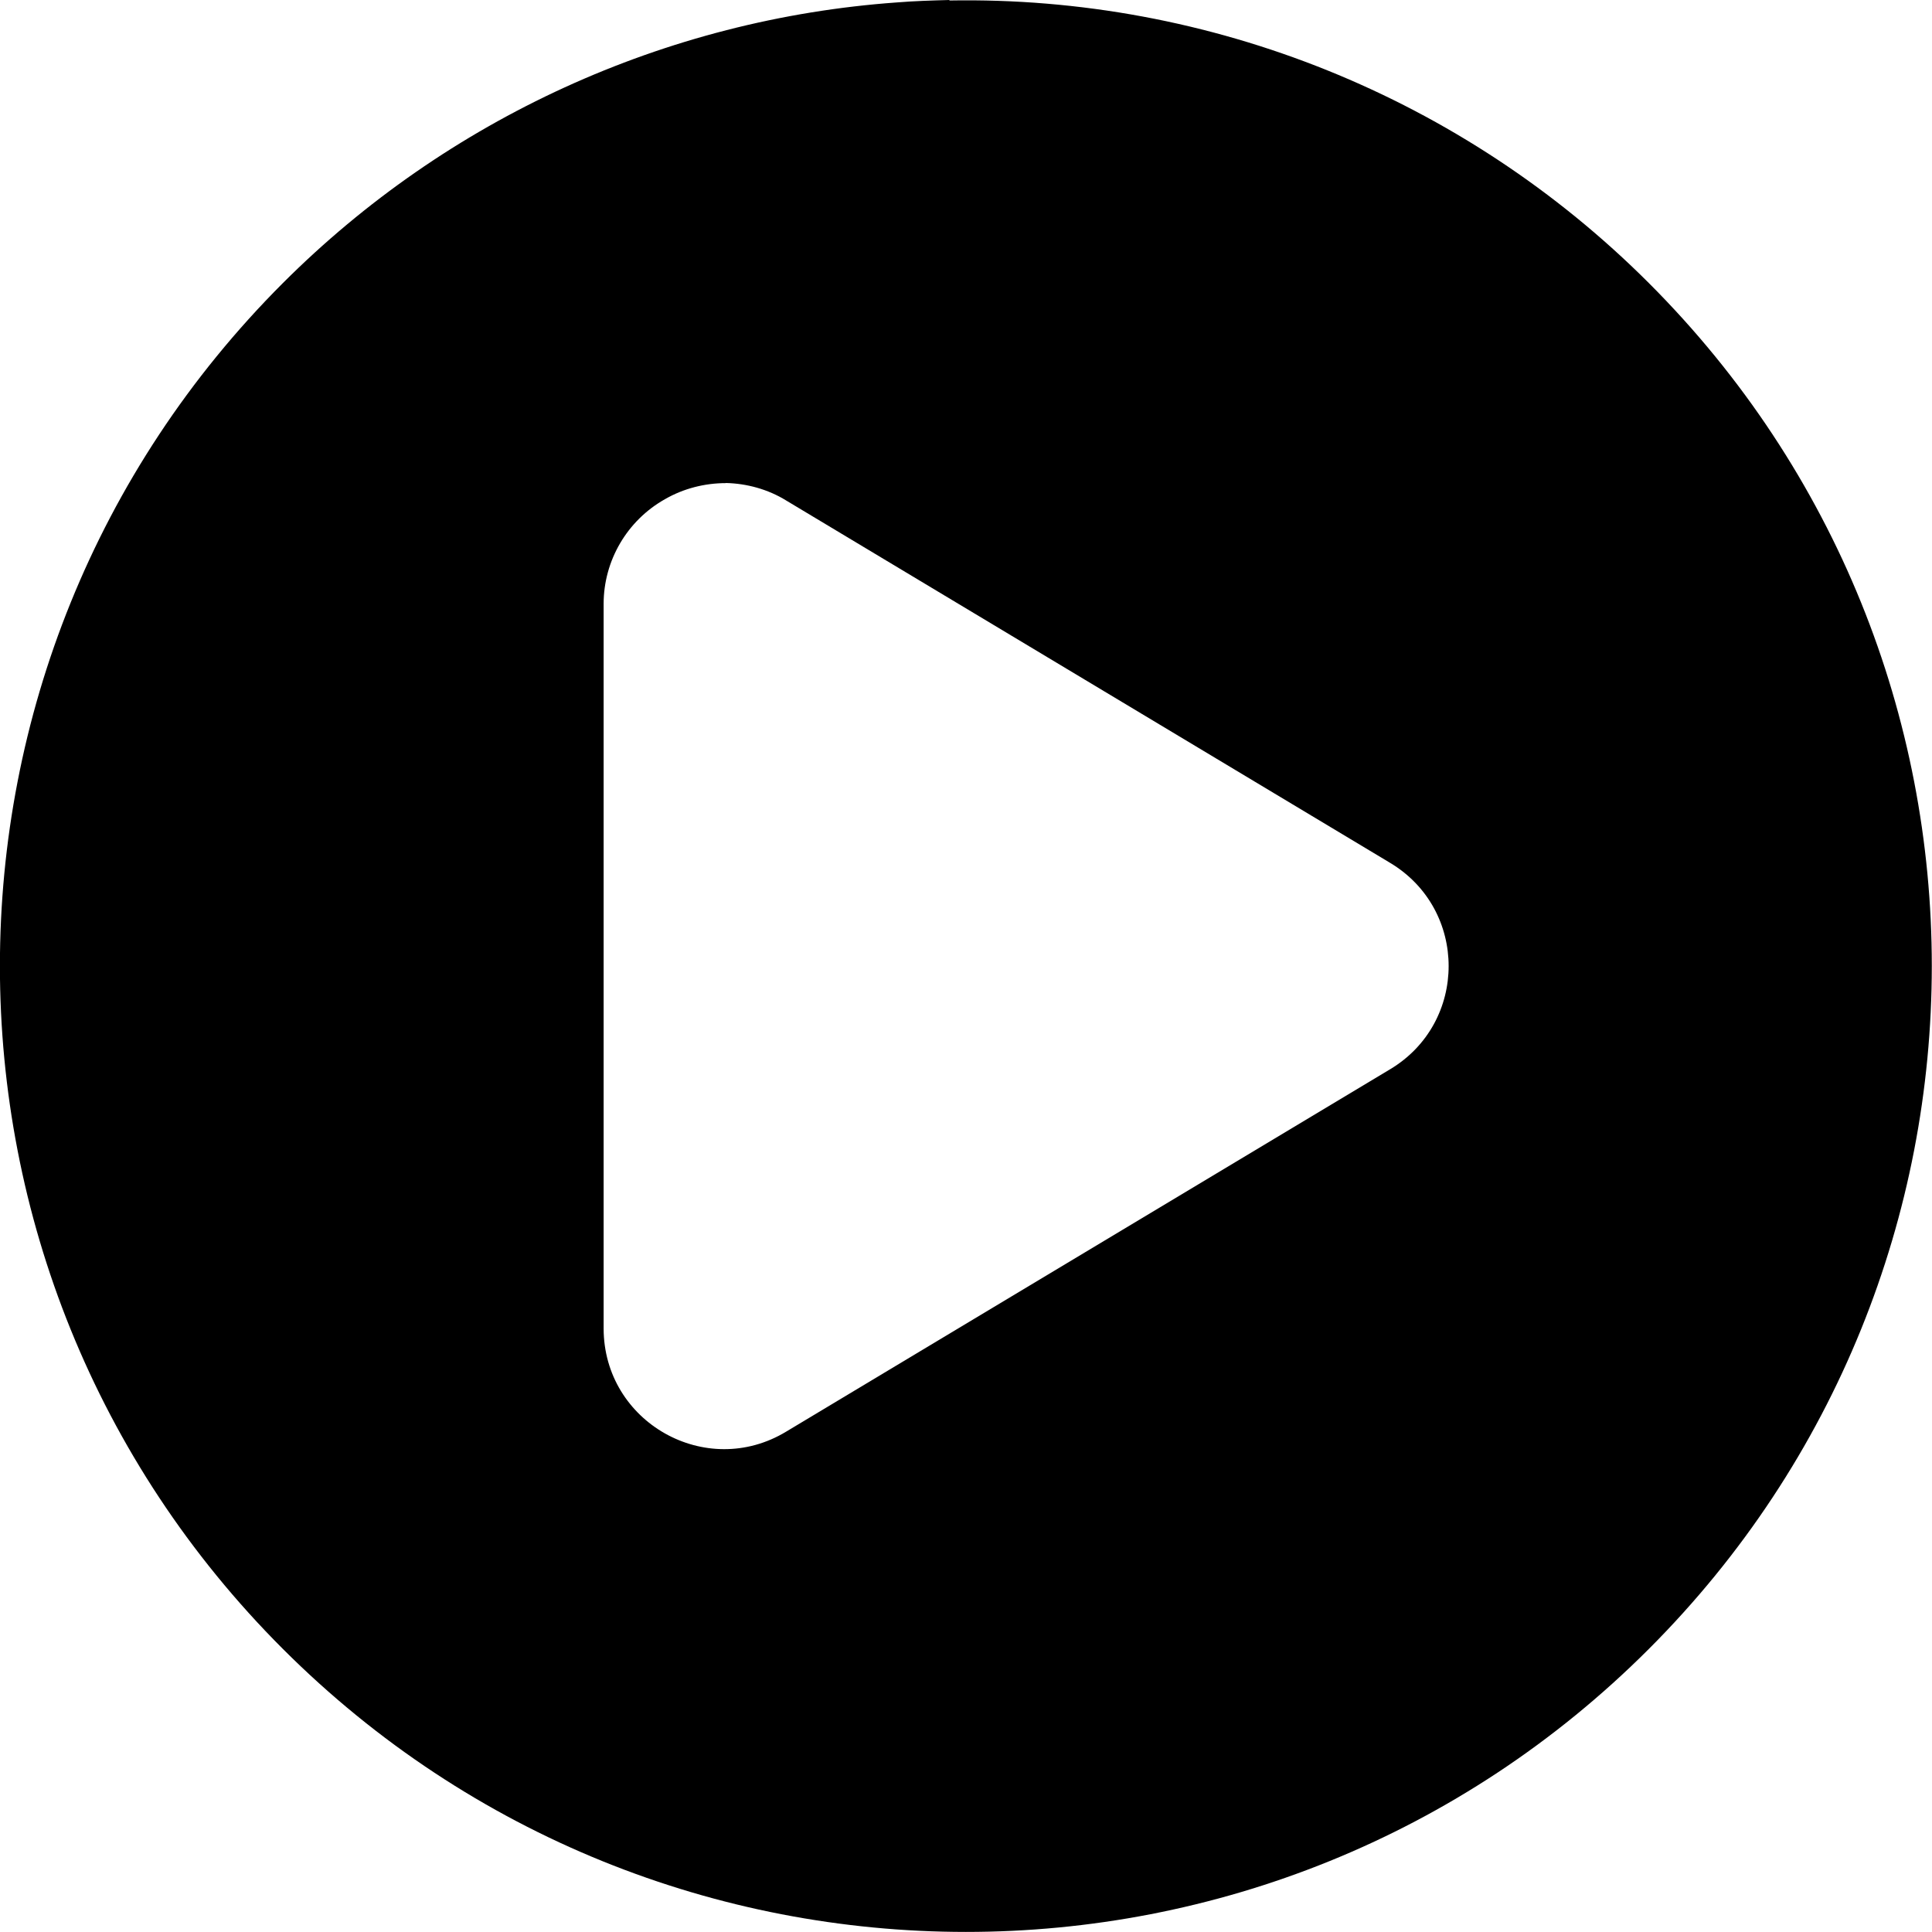
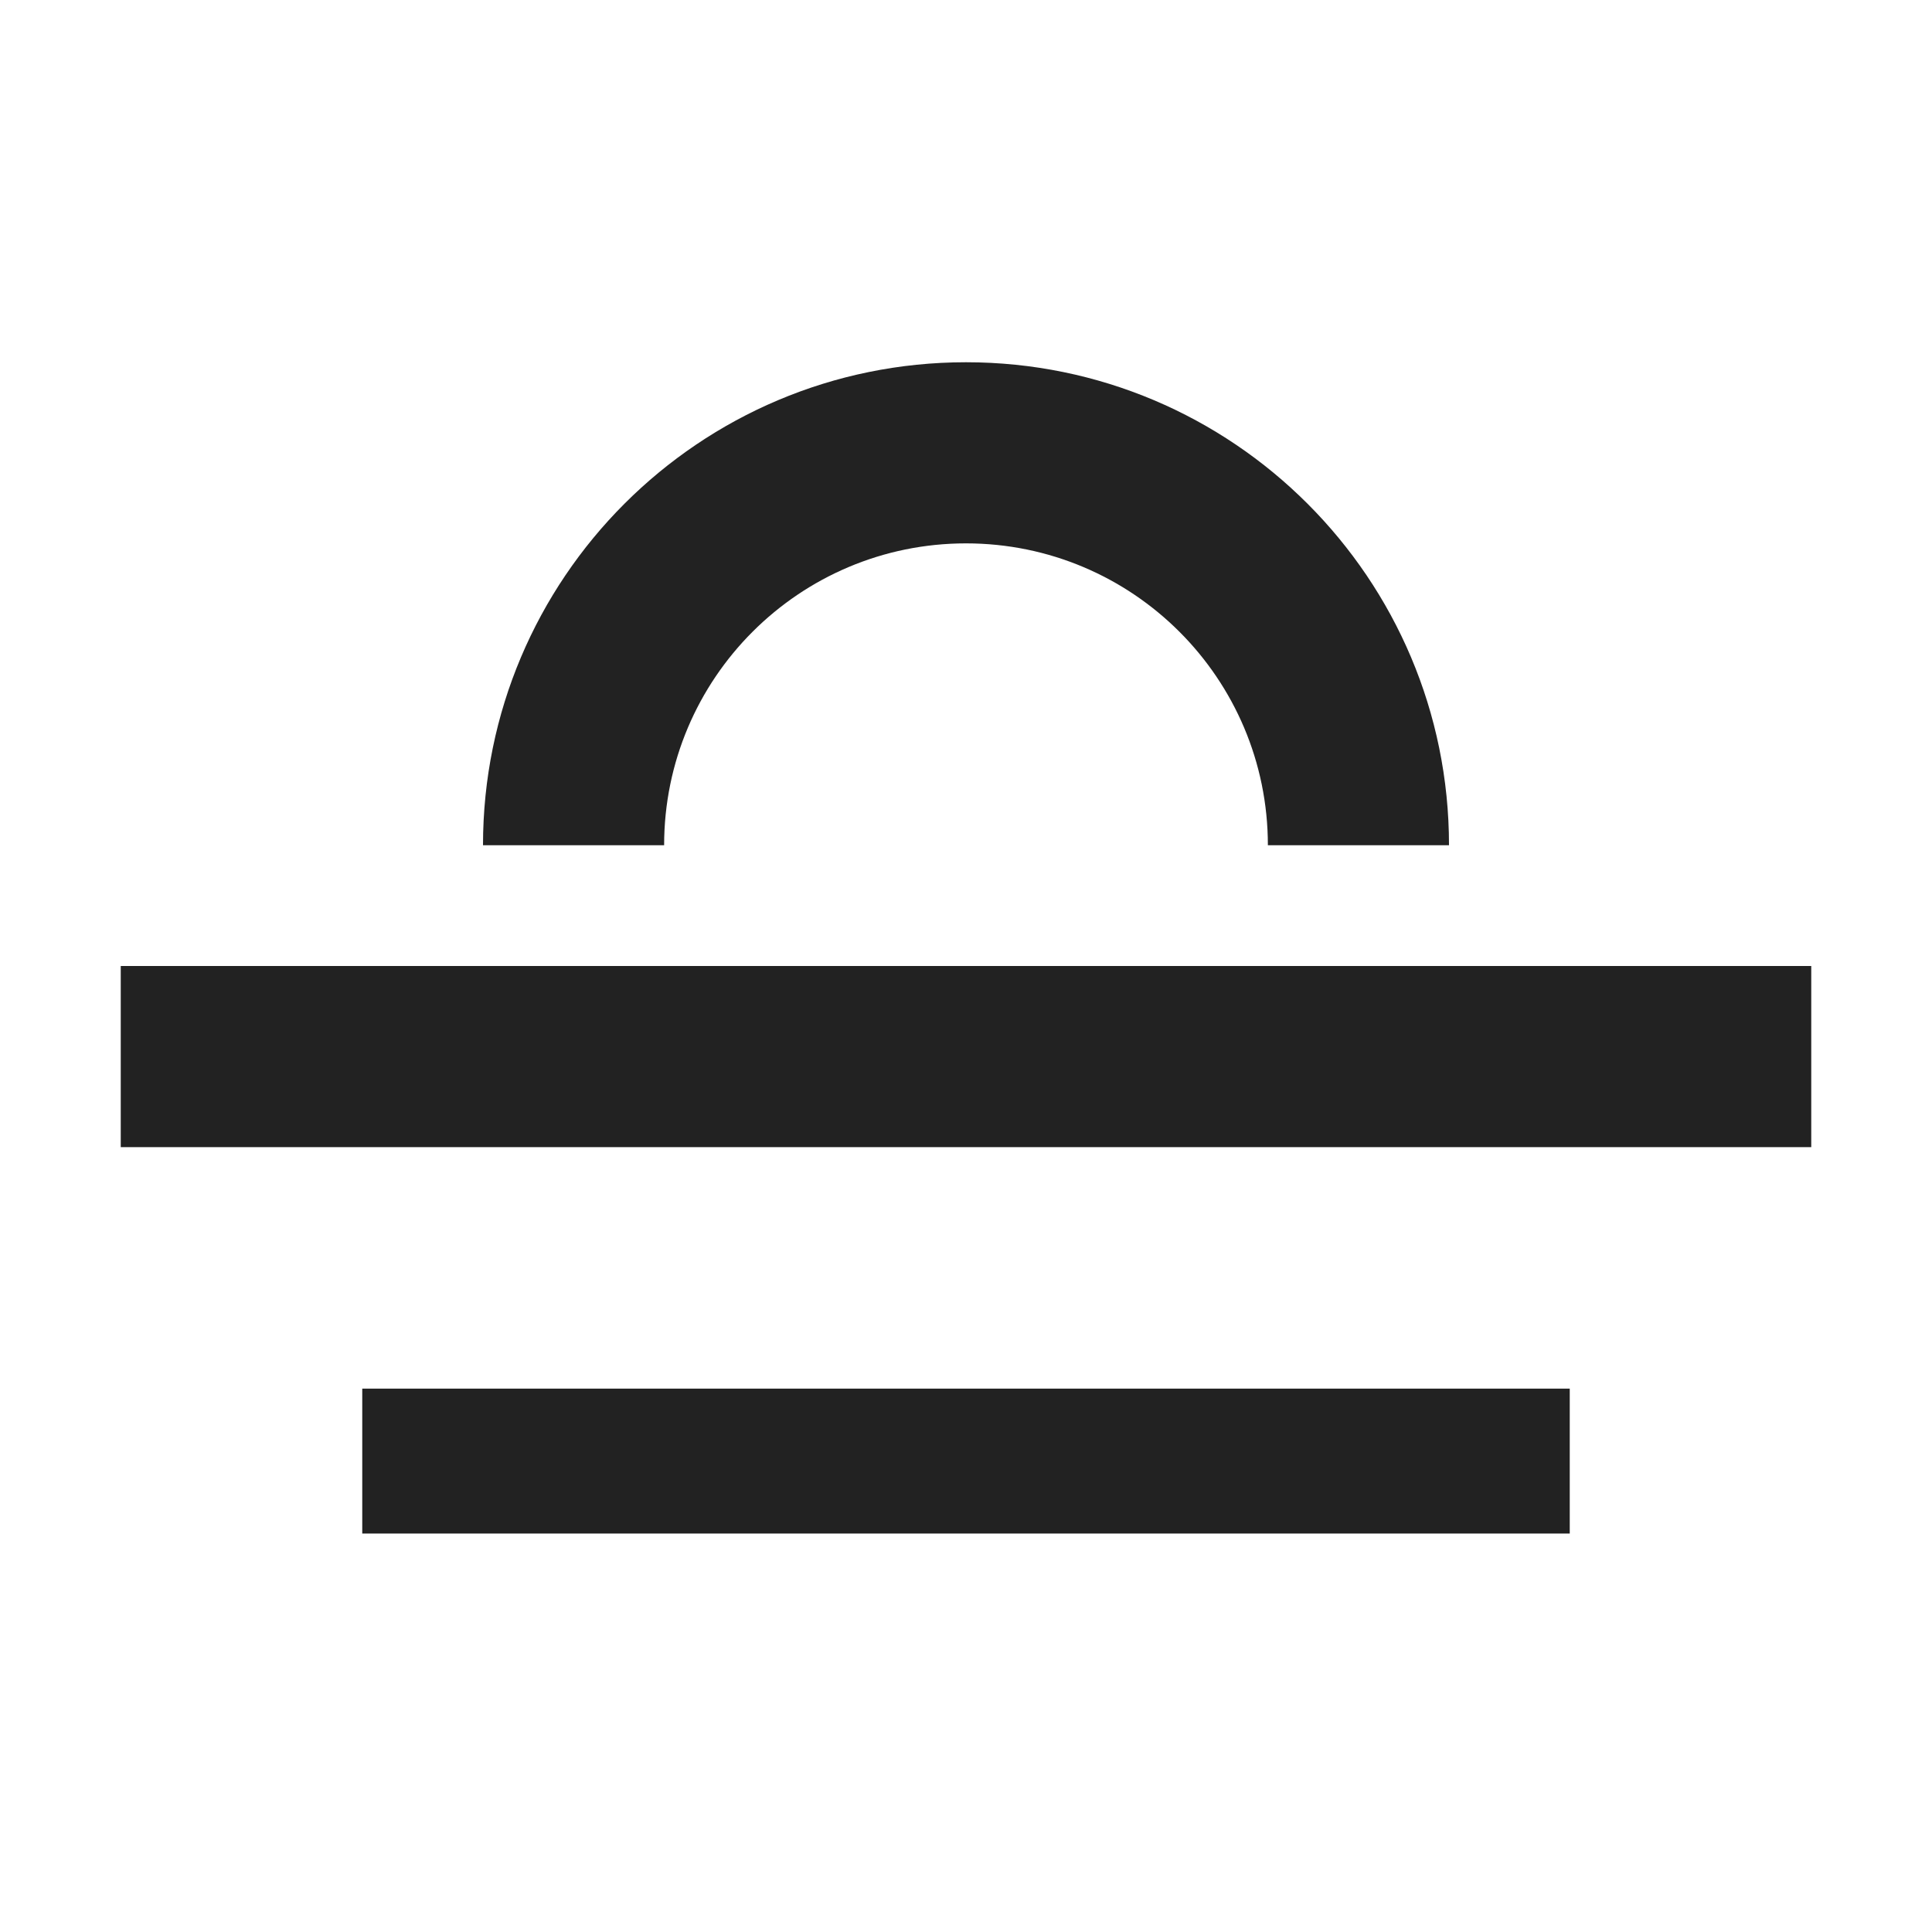
- <svg xmlns="http://www.w3.org/2000/svg" height="16px" viewBox="0 0 16 16" width="16px">
-   <path d="m 7.863 0 c -0.145 0.004 -0.289 0.008 -0.434 0.02 c -1.918 0.137 -3.727 0.965 -5.086 2.324 c -3.125 3.125 -3.125 8.188 0 11.312 s 8.188 3.125 11.312 0 s 3.125 -8.188 0 -11.312 c -1.539 -1.539 -3.633 -2.379 -5.793 -2.34 z m -1.852 4 c 0.172 0.004 0.348 0.051 0.5 0.145 l 5 3 c 0.648 0.387 0.648 1.324 0 1.711 l -5 3 c -0.664 0.402 -1.512 -0.078 -1.512 -0.855 v -6 c 0 -0.359 0.195 -0.691 0.508 -0.867 c 0.156 -0.09 0.332 -0.133 0.504 -0.133 z m 0 0" />
+ <svg xmlns="http://www.w3.org/2000/svg" width="16" height="16" viewBox="0 0 16 16">
+   <path d="M 8 3 a 4 4 0 0 1 4 4 h -1.5 a 2.5 2.5 0 0 0 -5 0 h -1.5 a 4 4 0 0 1 4 -4 z m -7 5 h 14 v 1.5 h -14 z m 2 3.5 h 10 v 1.2 h -10 z" fill="#222222" />
</svg>
